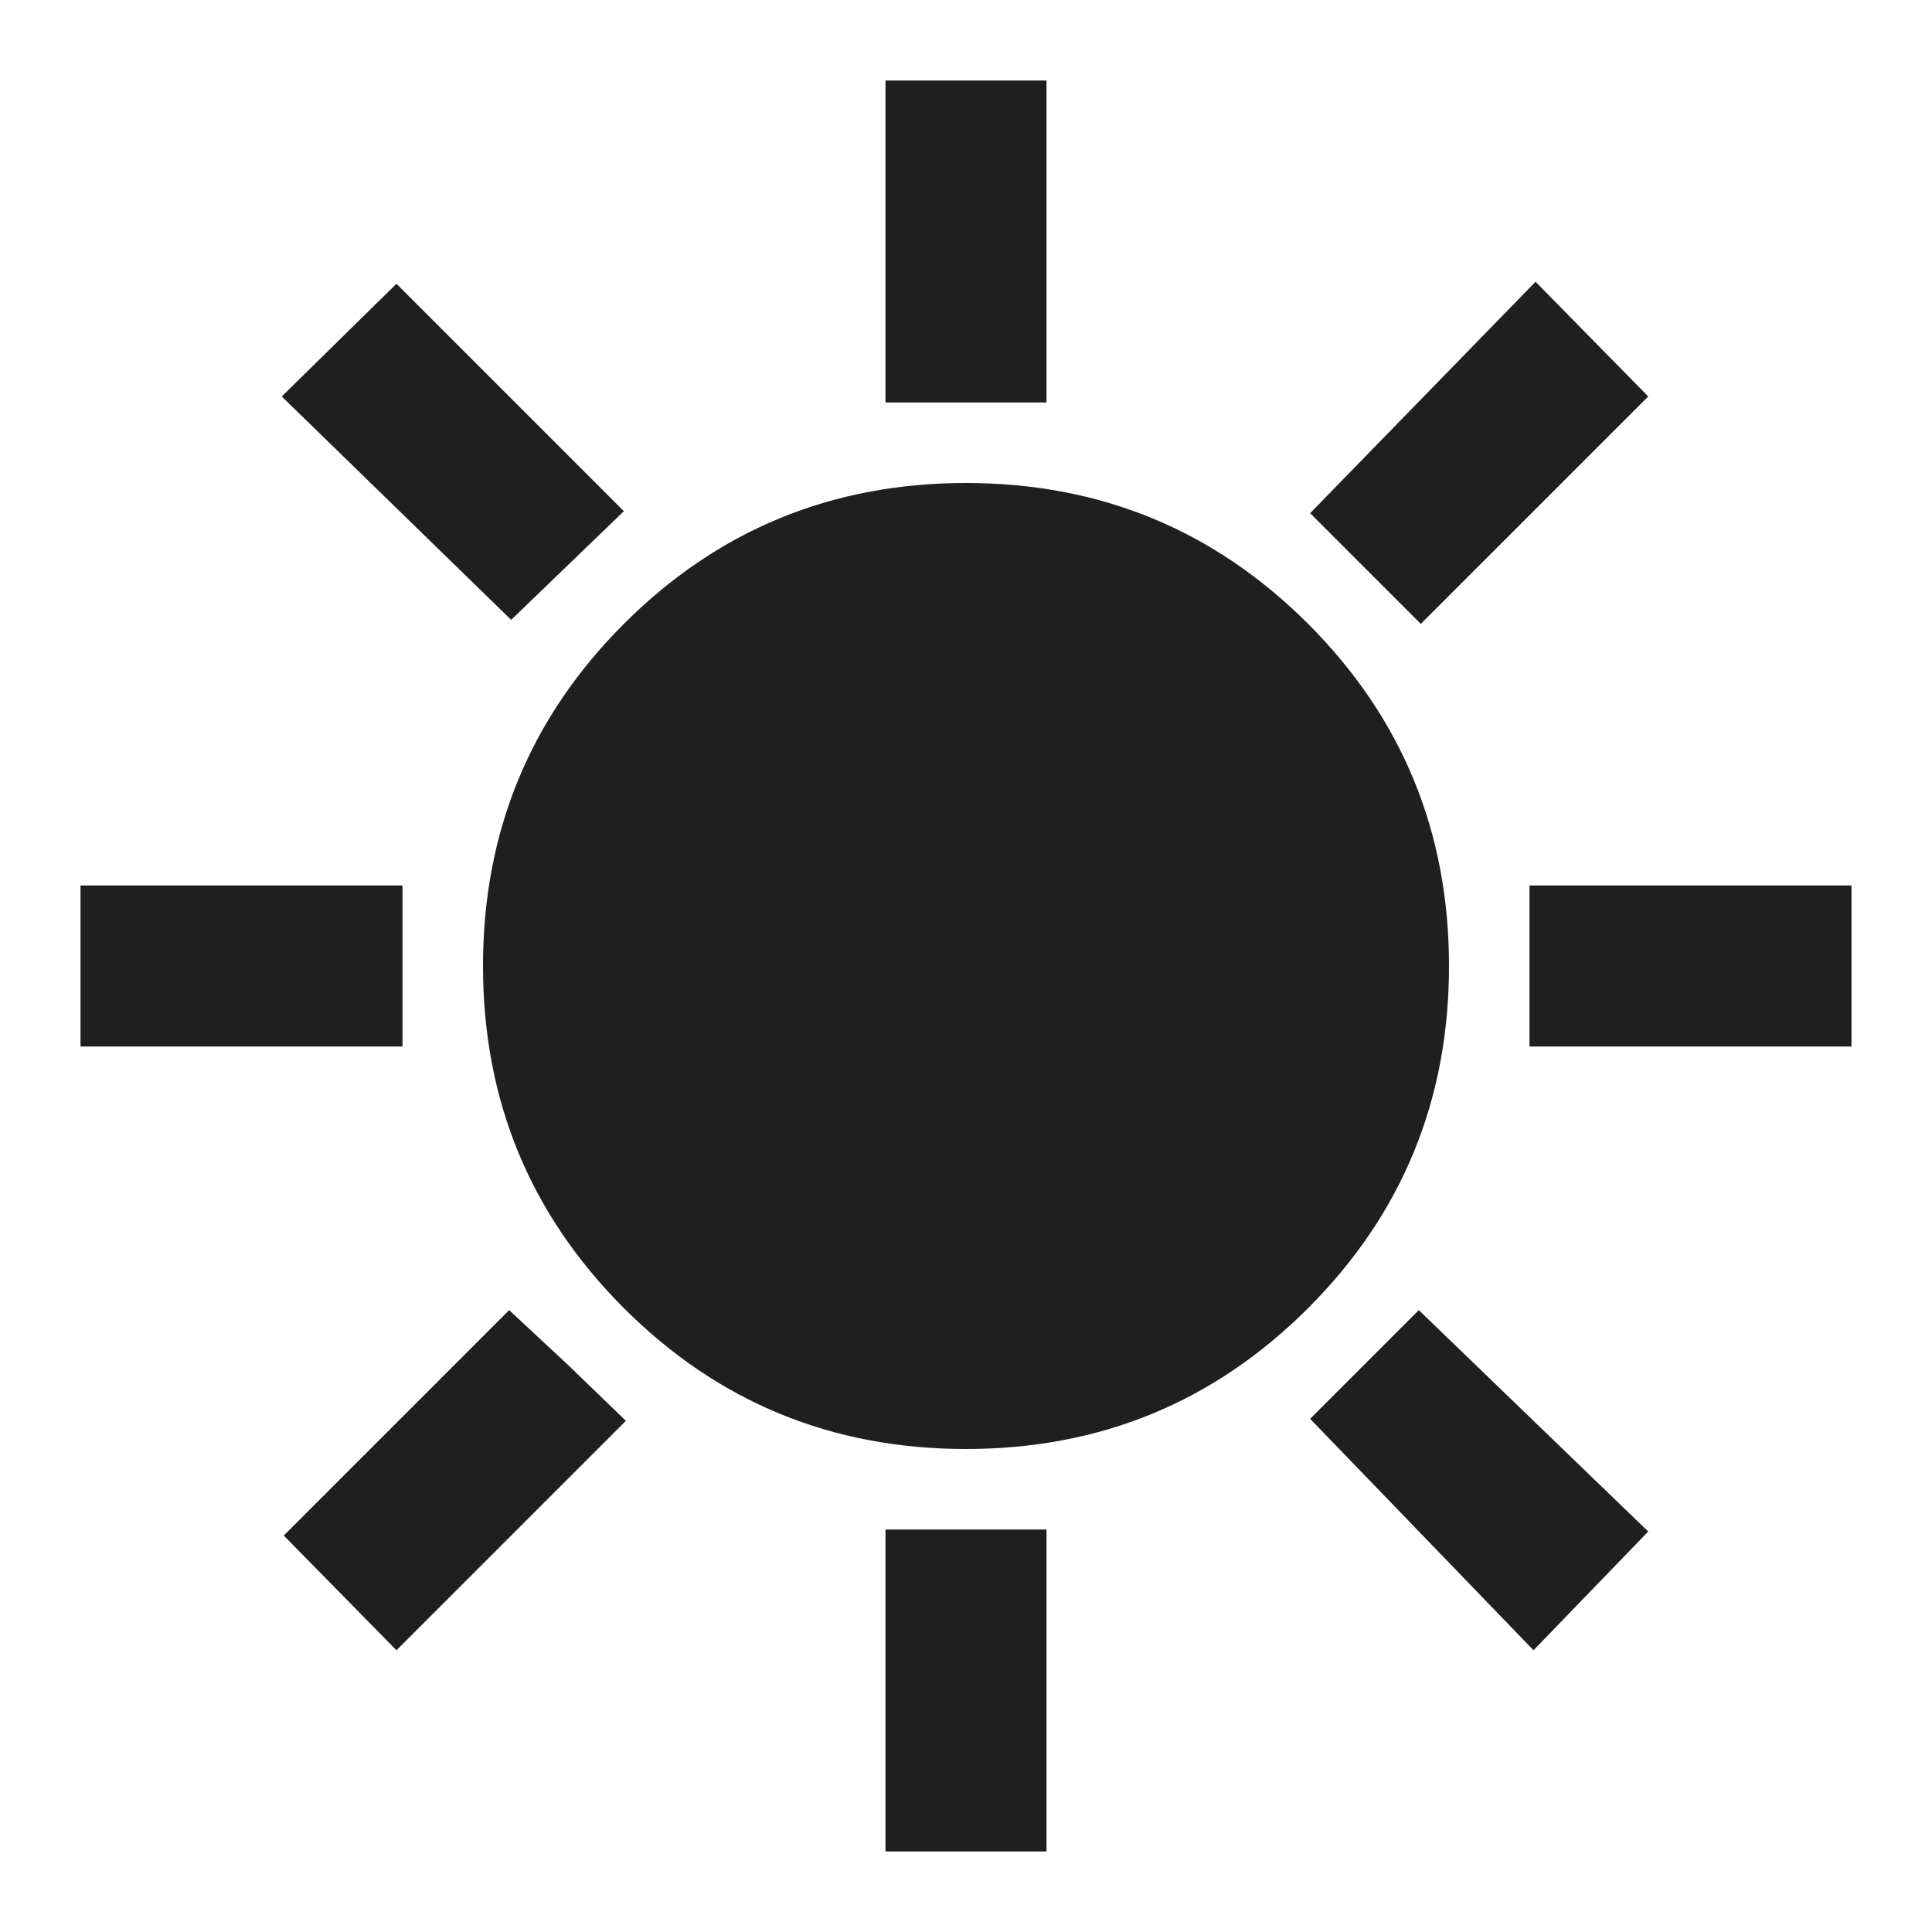
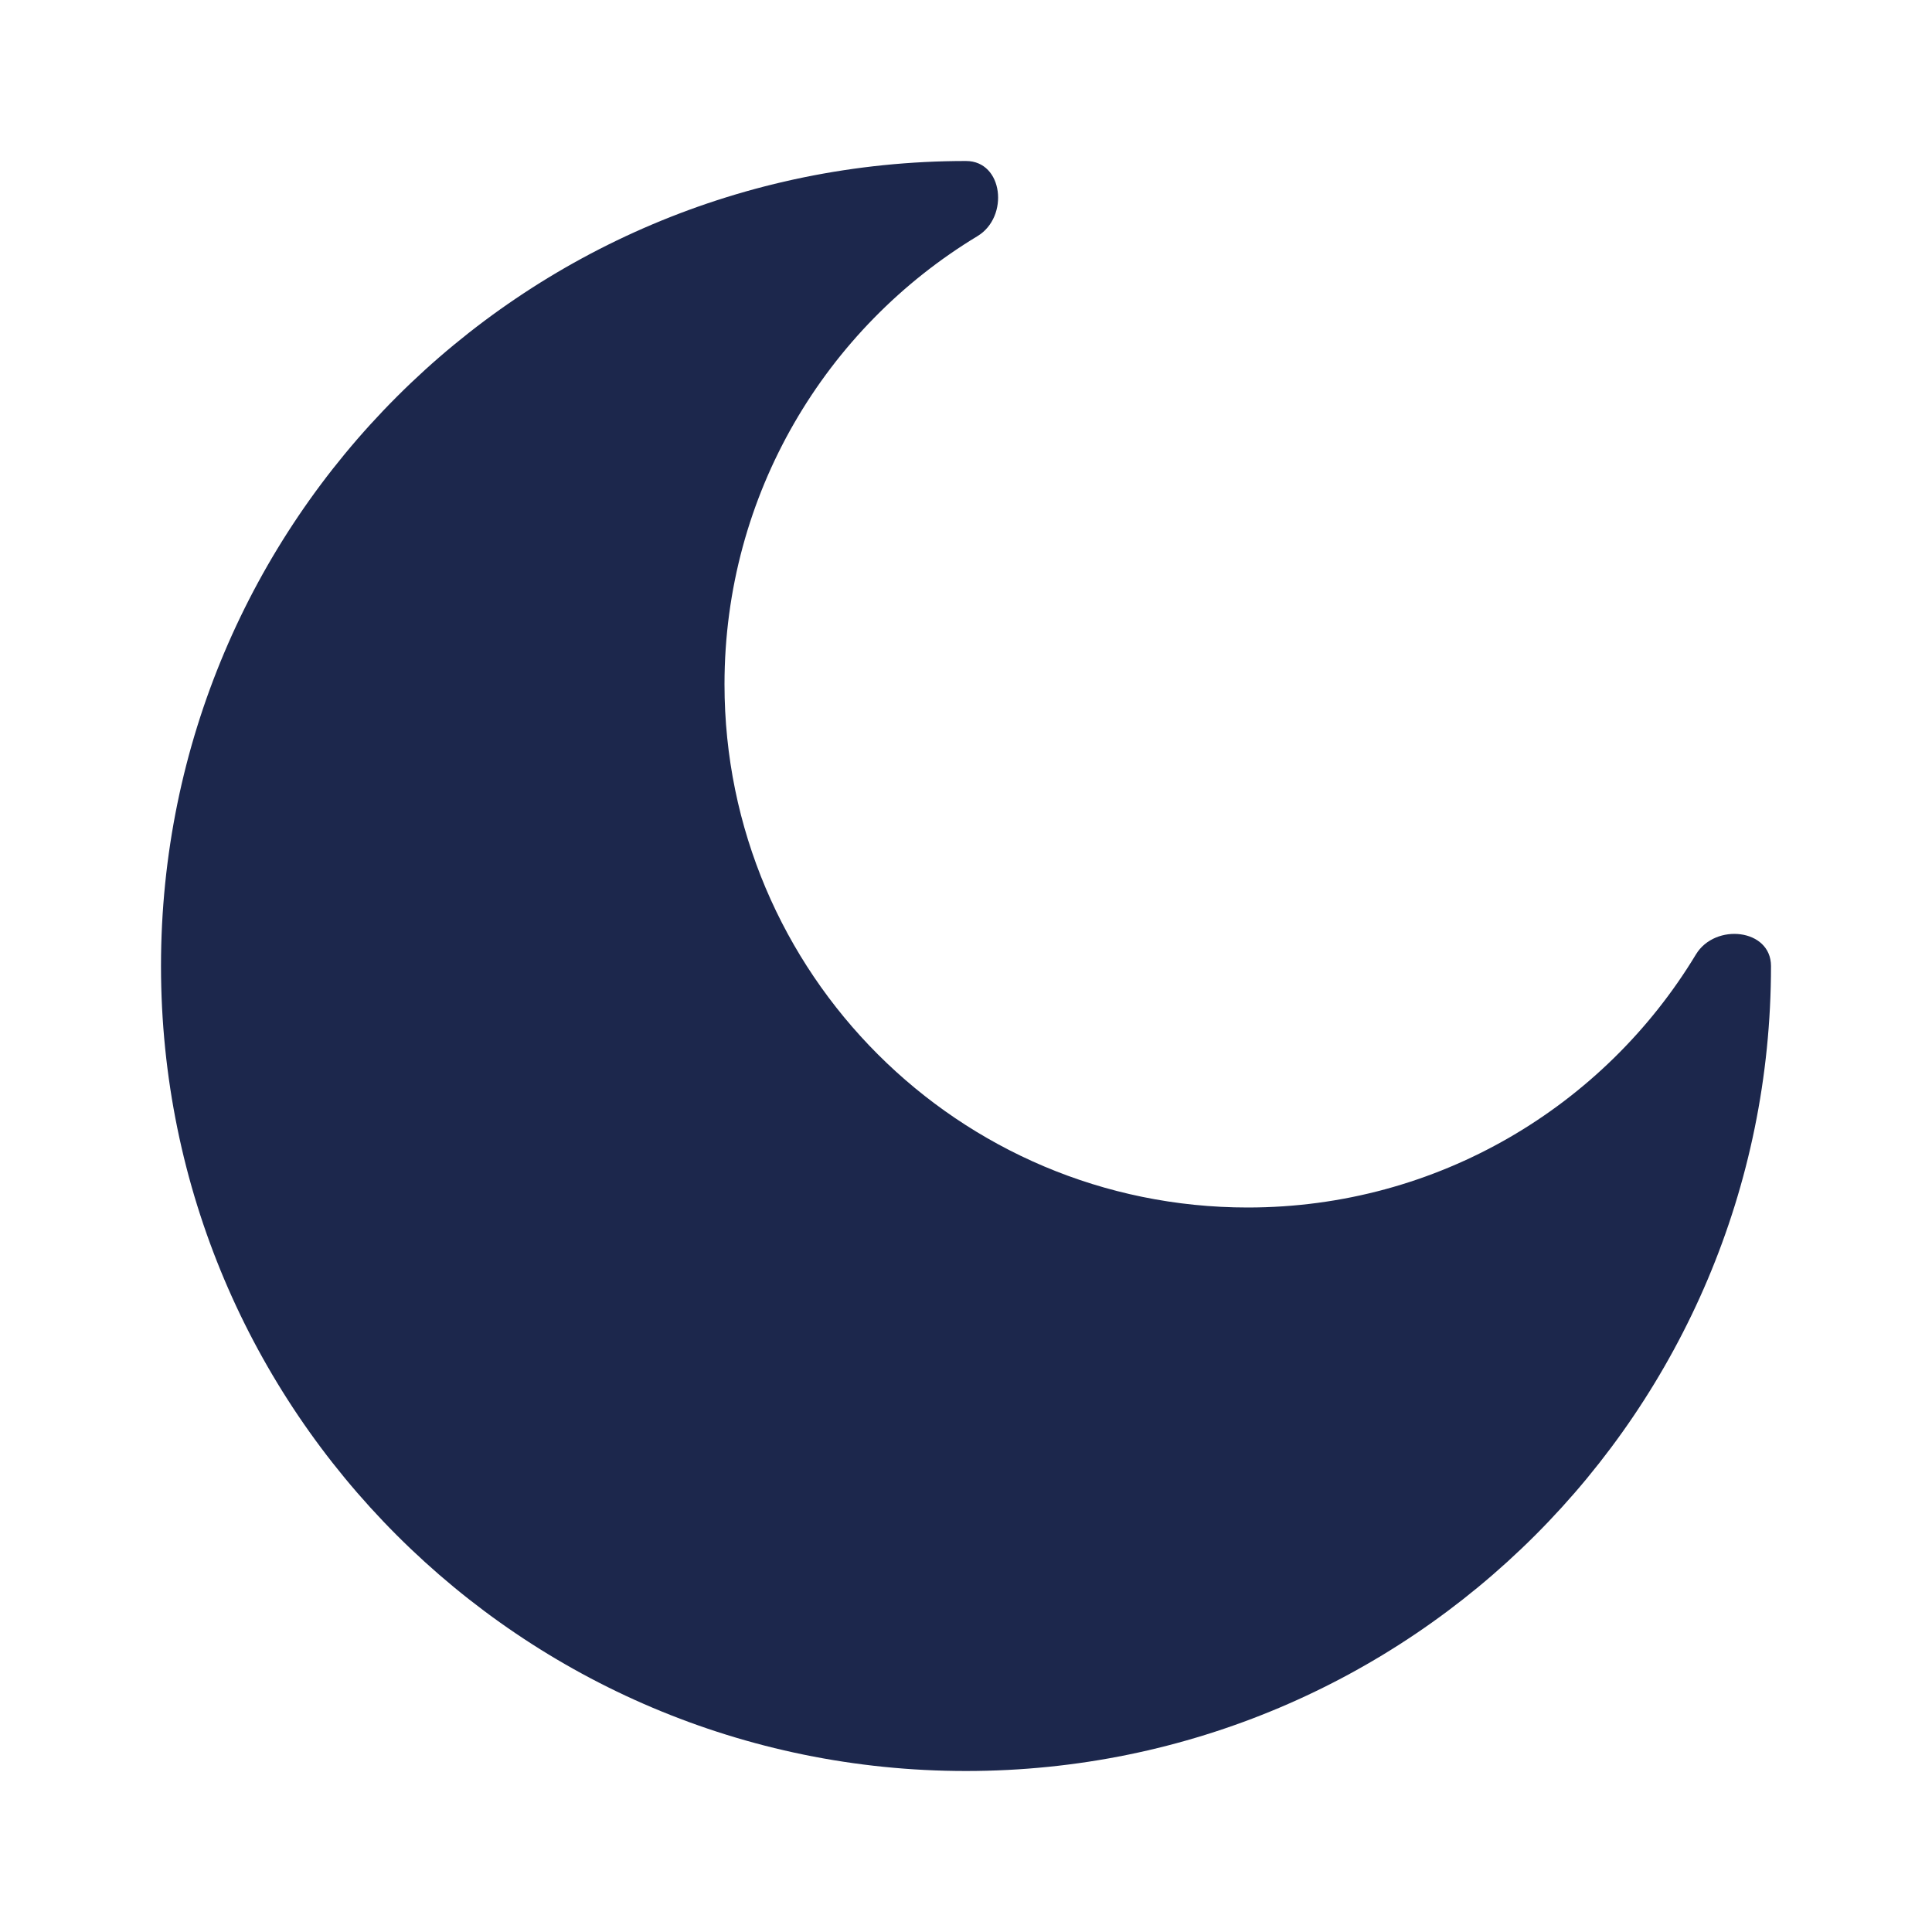
- <svg xmlns="http://www.w3.org/2000/svg" height="24px" viewBox="0 -960 960 960" width="24px" fill="#1f1f1f">
-   <path d="M440-760v-160h80v160h-80Zm266 110-55-55 112-115 56 57-113 113Zm54 210v-80h160v80H760ZM440-40v-160h80v160h-80ZM254-652 140-763l57-56 113 113-56 54Zm508 512L651-255l54-54 114 110-57 59ZM40-440v-80h160v80H40Zm157 300-56-57 112-112 29 27 29 28-114 114Zm113-170q-70-70-70-170t70-170q70-70 170-70t170 70q70 70 70 170t-70 170q-70 70-170 70t-170-70Z" />
+ <svg xmlns="http://www.w3.org/2000/svg" width="800px" height="800px" viewBox="0 0 24 24" fill="none">
+   <path d="M12 22C17.523 22 22 17.523 22 12C22 11.537 21.306 11.461 21.067 11.857C19.929 13.741 17.861 15 15.5 15C11.91 15 9 12.09 9 8.5C9 6.138 10.259 4.071 12.143 2.933C12.539 2.693 12.463 2 12 2C6.477 2 2 6.477 2 12C2 17.523 6.477 22 12 22Z" fill="#1C274C" />
</svg>
